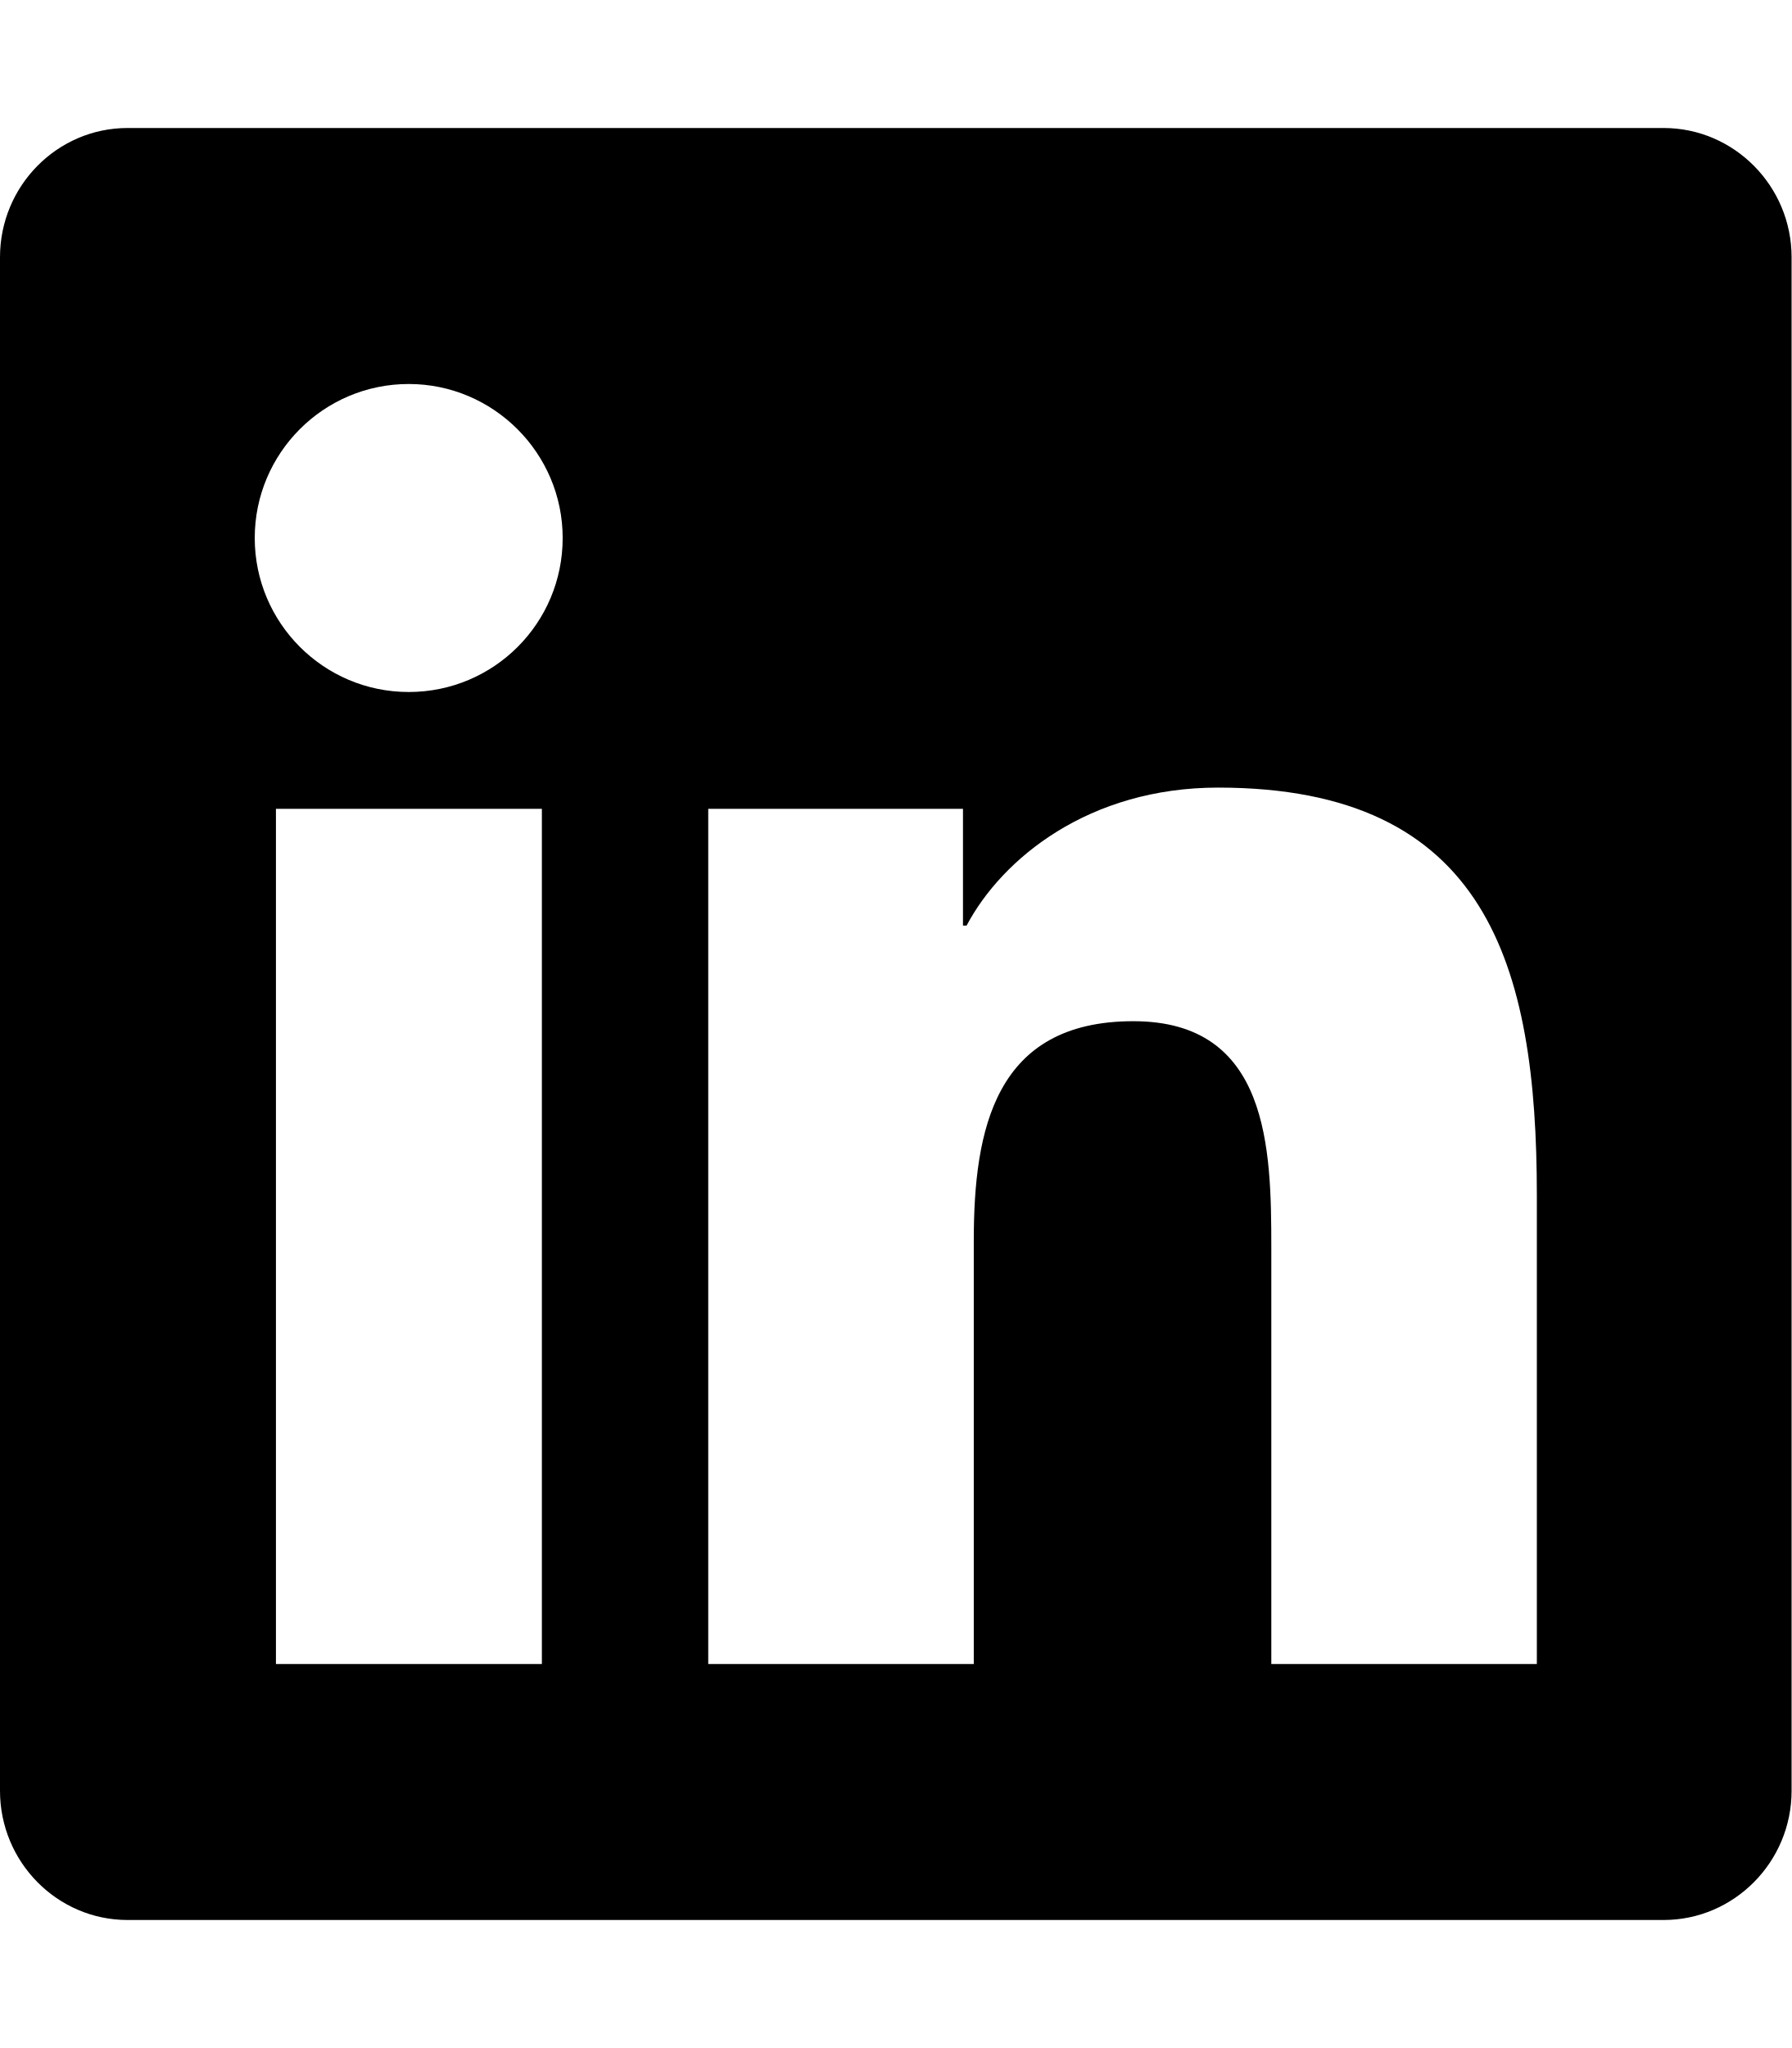
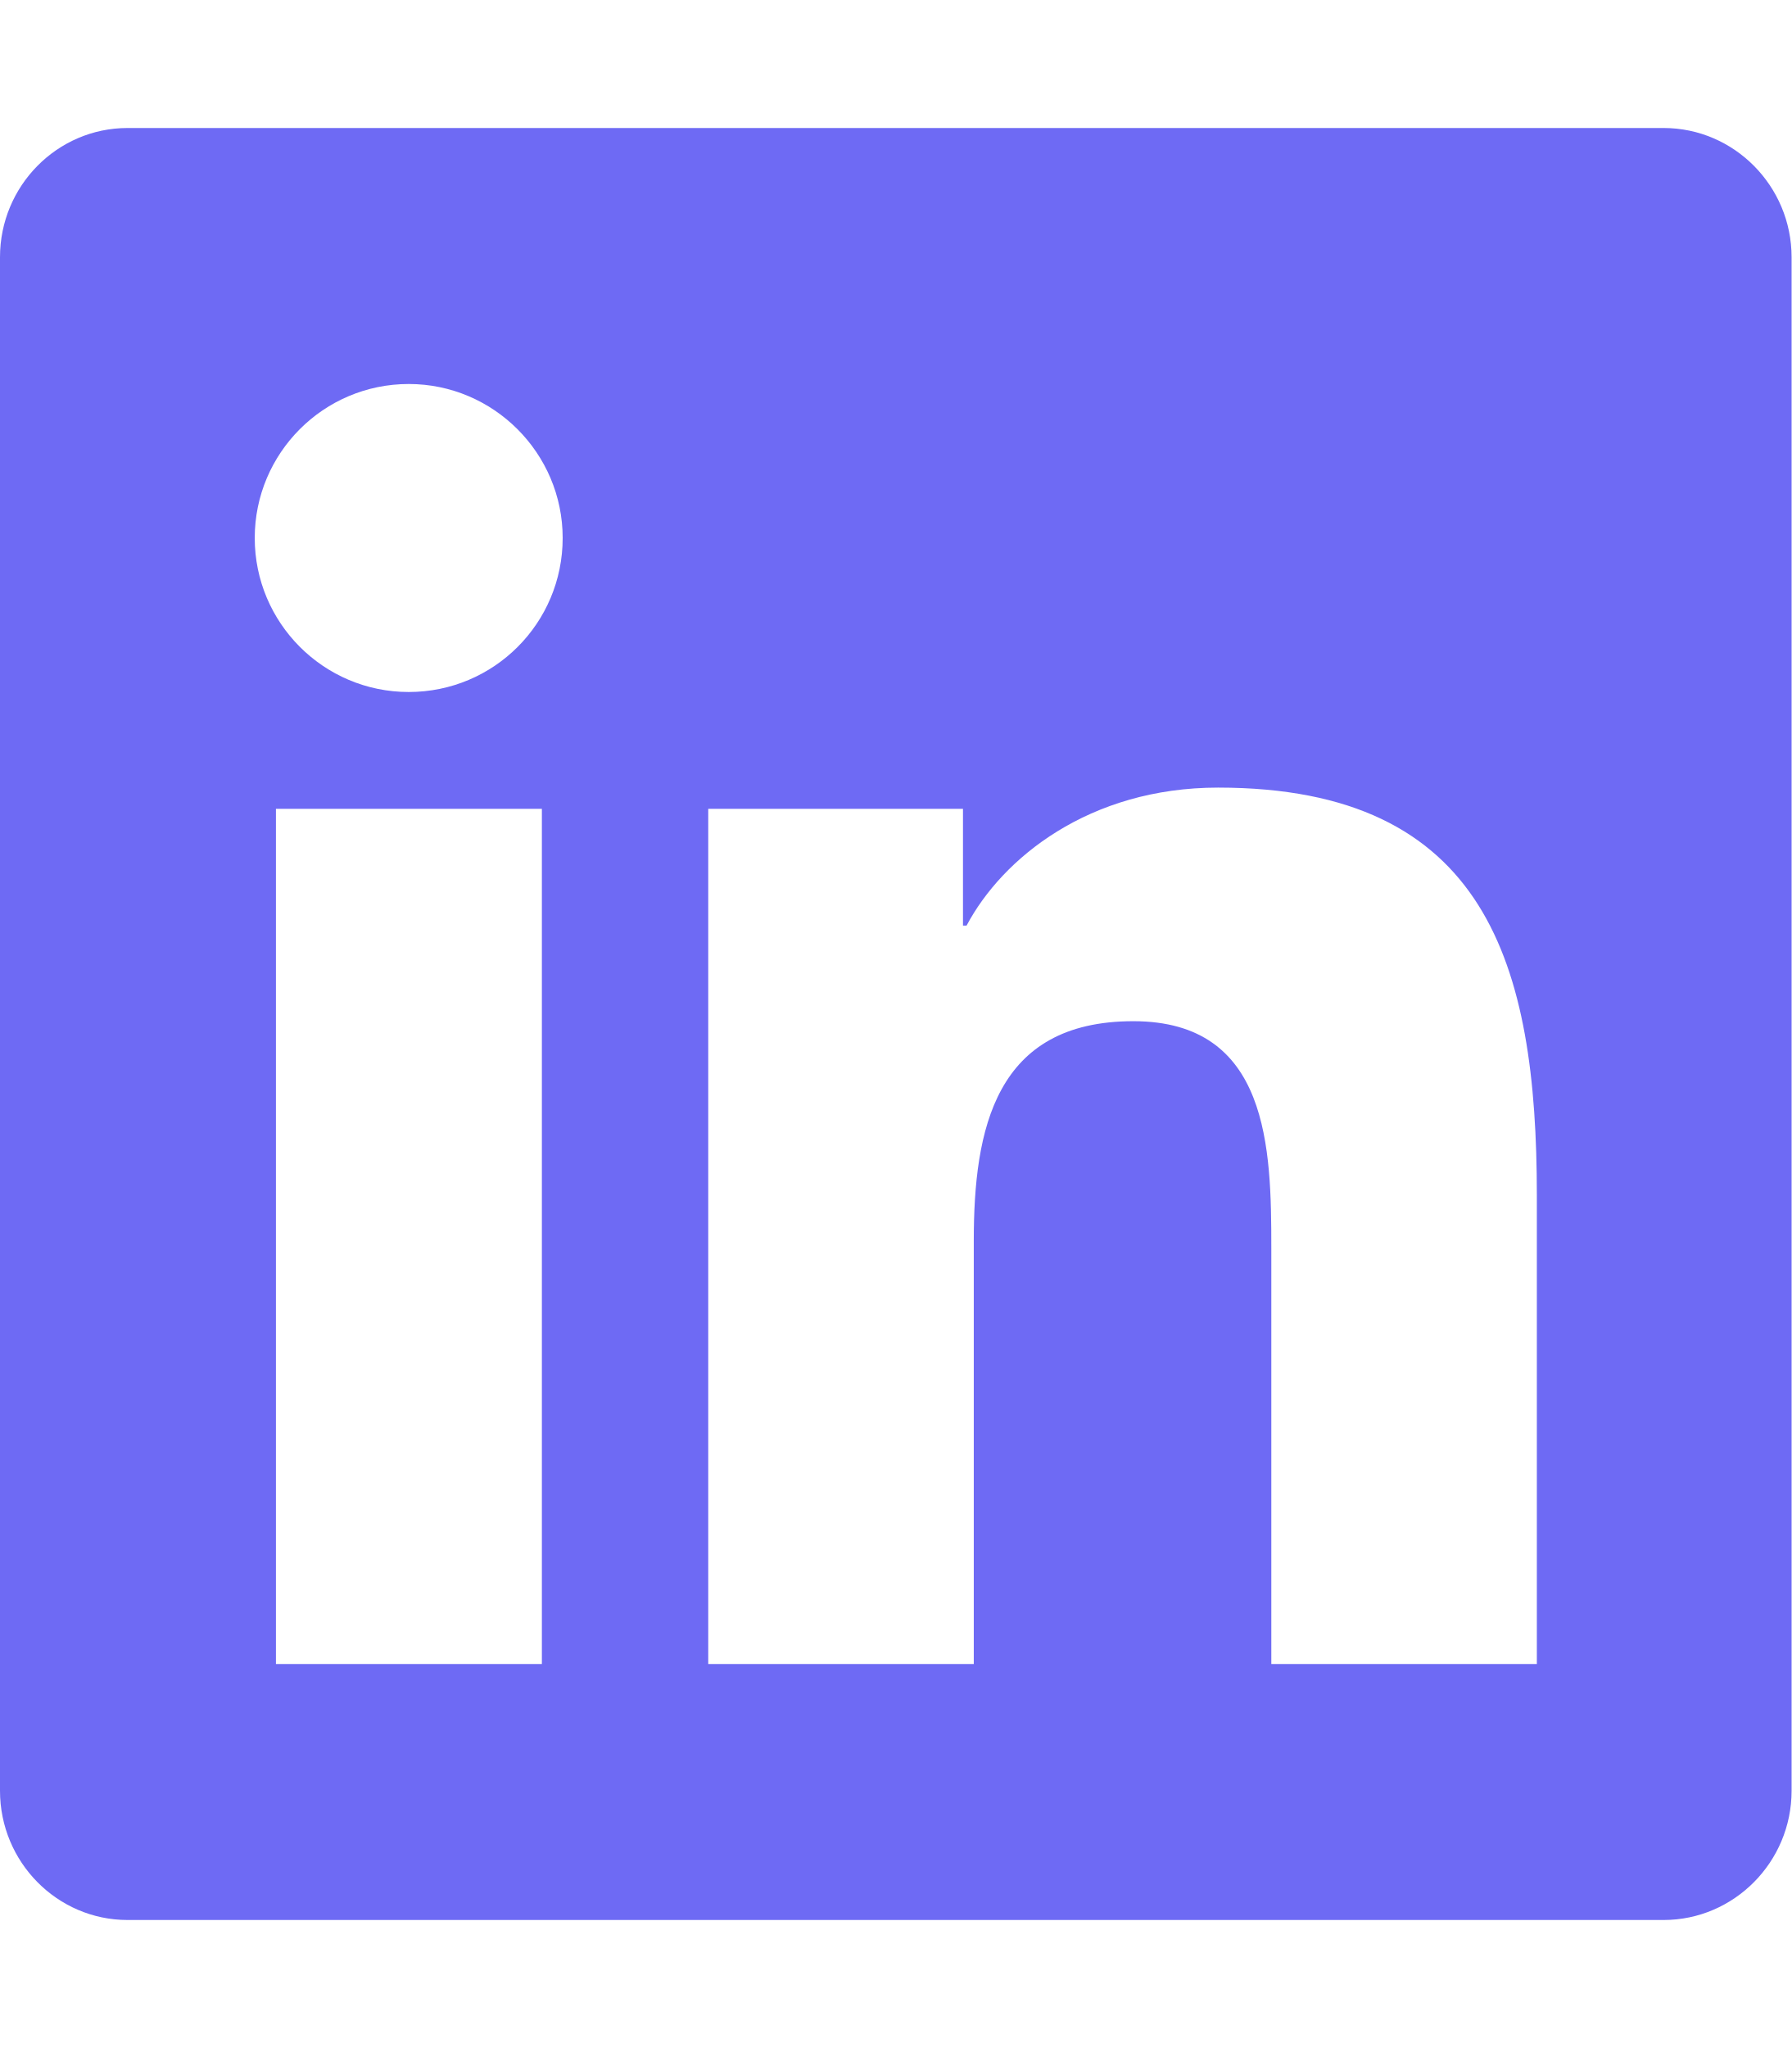
<svg xmlns="http://www.w3.org/2000/svg" fill="currentColor" viewBox="0 0 448 512">
-   <path d="M416 32H31.9C14.3 32 0 46.5 0 64.3v383.4C0 465.5 14.3 480 31.9 480H416c17.6 0 32-14.5 32-32.3V64.3c0-17.8-14.4-32.3-32-32.3zM135.4 416H69V202.2h66.5V416zm-33.2-243c-21.3 0-38.5-17.3-38.5-38.5S80.9 96 102.2 96c21.2 0 38.5 17.3 38.5 38.5 0 21.3-17.2 38.5-38.5 38.5zm282.1 243h-66.4V312c0-24.8-.5-56.7-34.5-56.7-34.6 0-39.9 27-39.9 54.9V416h-66.4V202.2h63.7v29.2h.9c8.9-16.8 30.6-34.5 62.9-34.5 67.2 0 79.7 44.3 79.7 101.9V416z" />
+   <path fill="#6e6af4" d="M416 32H31.9C14.3 32 0 46.5 0 64.3v383.4C0 465.5 14.3 480 31.9 480H416c17.6 0 32-14.5 32-32.3V64.3c0-17.8-14.4-32.3-32-32.3zM135.4 416H69V202.2h66.5V416zm-33.2-243c-21.3 0-38.5-17.3-38.5-38.5S80.9 96 102.2 96c21.2 0 38.5 17.3 38.5 38.5 0 21.3-17.2 38.5-38.5 38.5zm282.1 243h-66.4V312c0-24.8-.5-56.7-34.5-56.7-34.6 0-39.9 27-39.9 54.9V416h-66.4V202.2h63.7v29.2h.9c8.9-16.8 30.6-34.5 62.9-34.5 67.2 0 79.7 44.3 79.7 101.9V416z" />
</svg>
